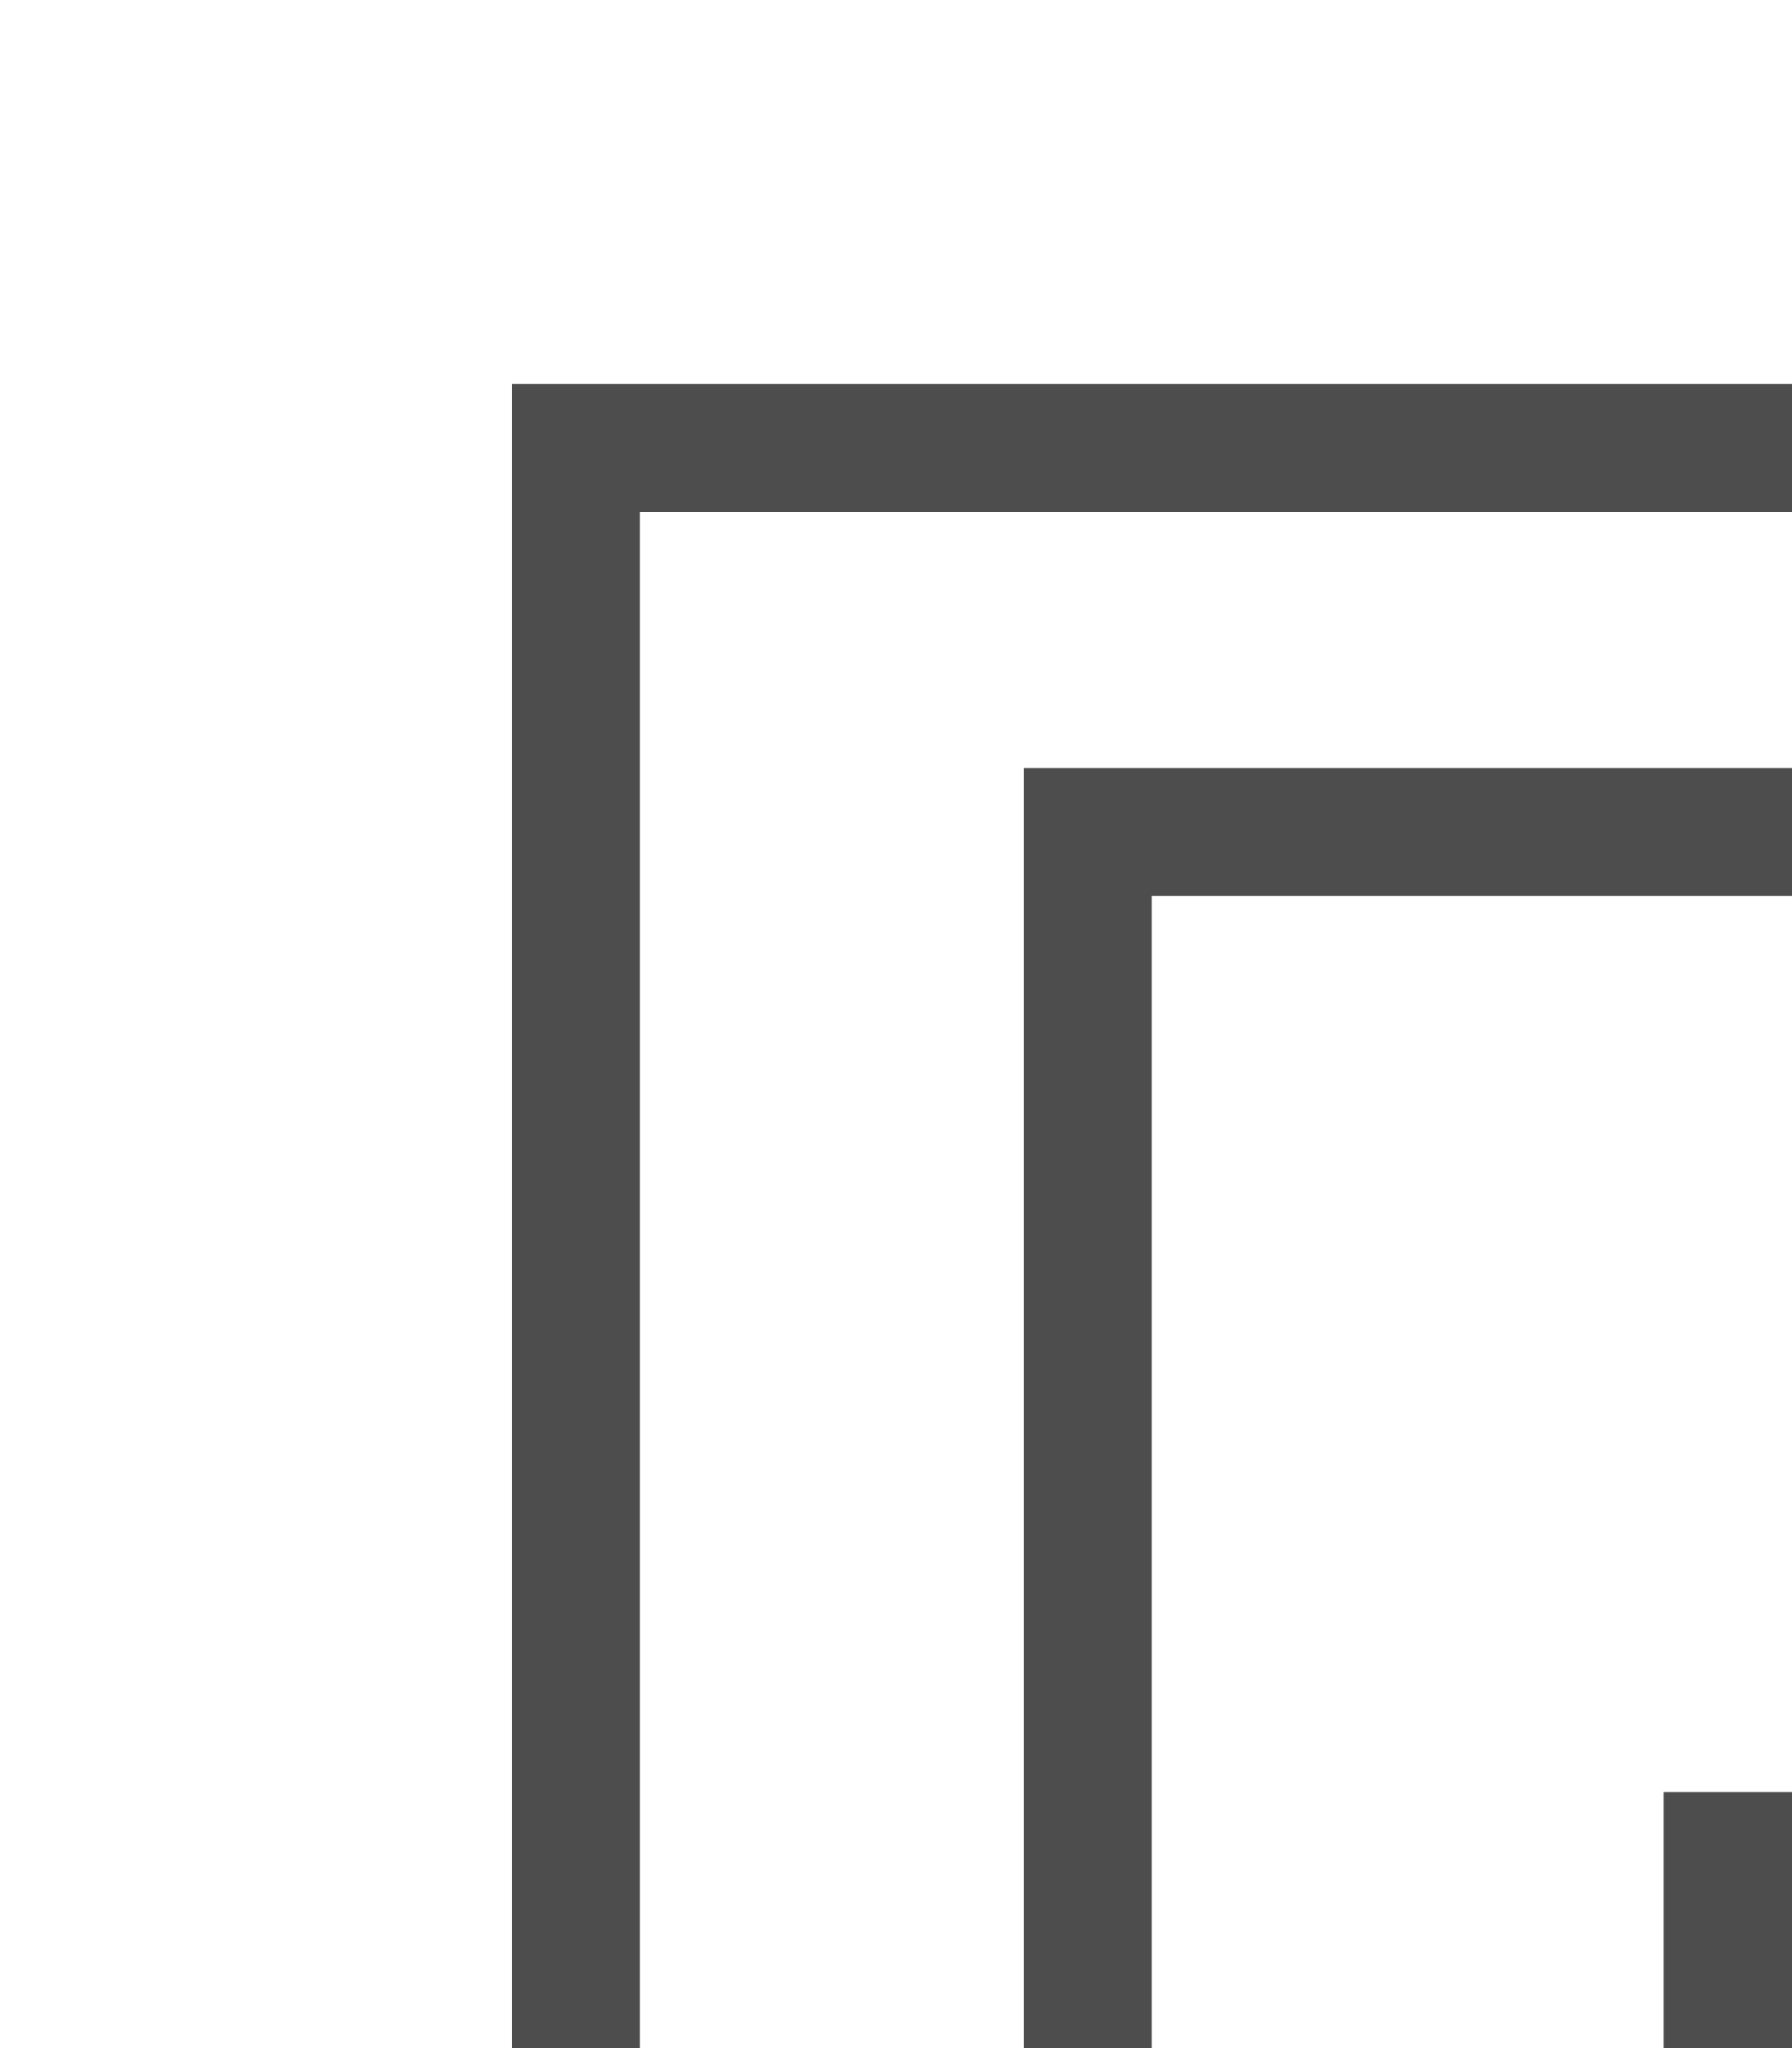
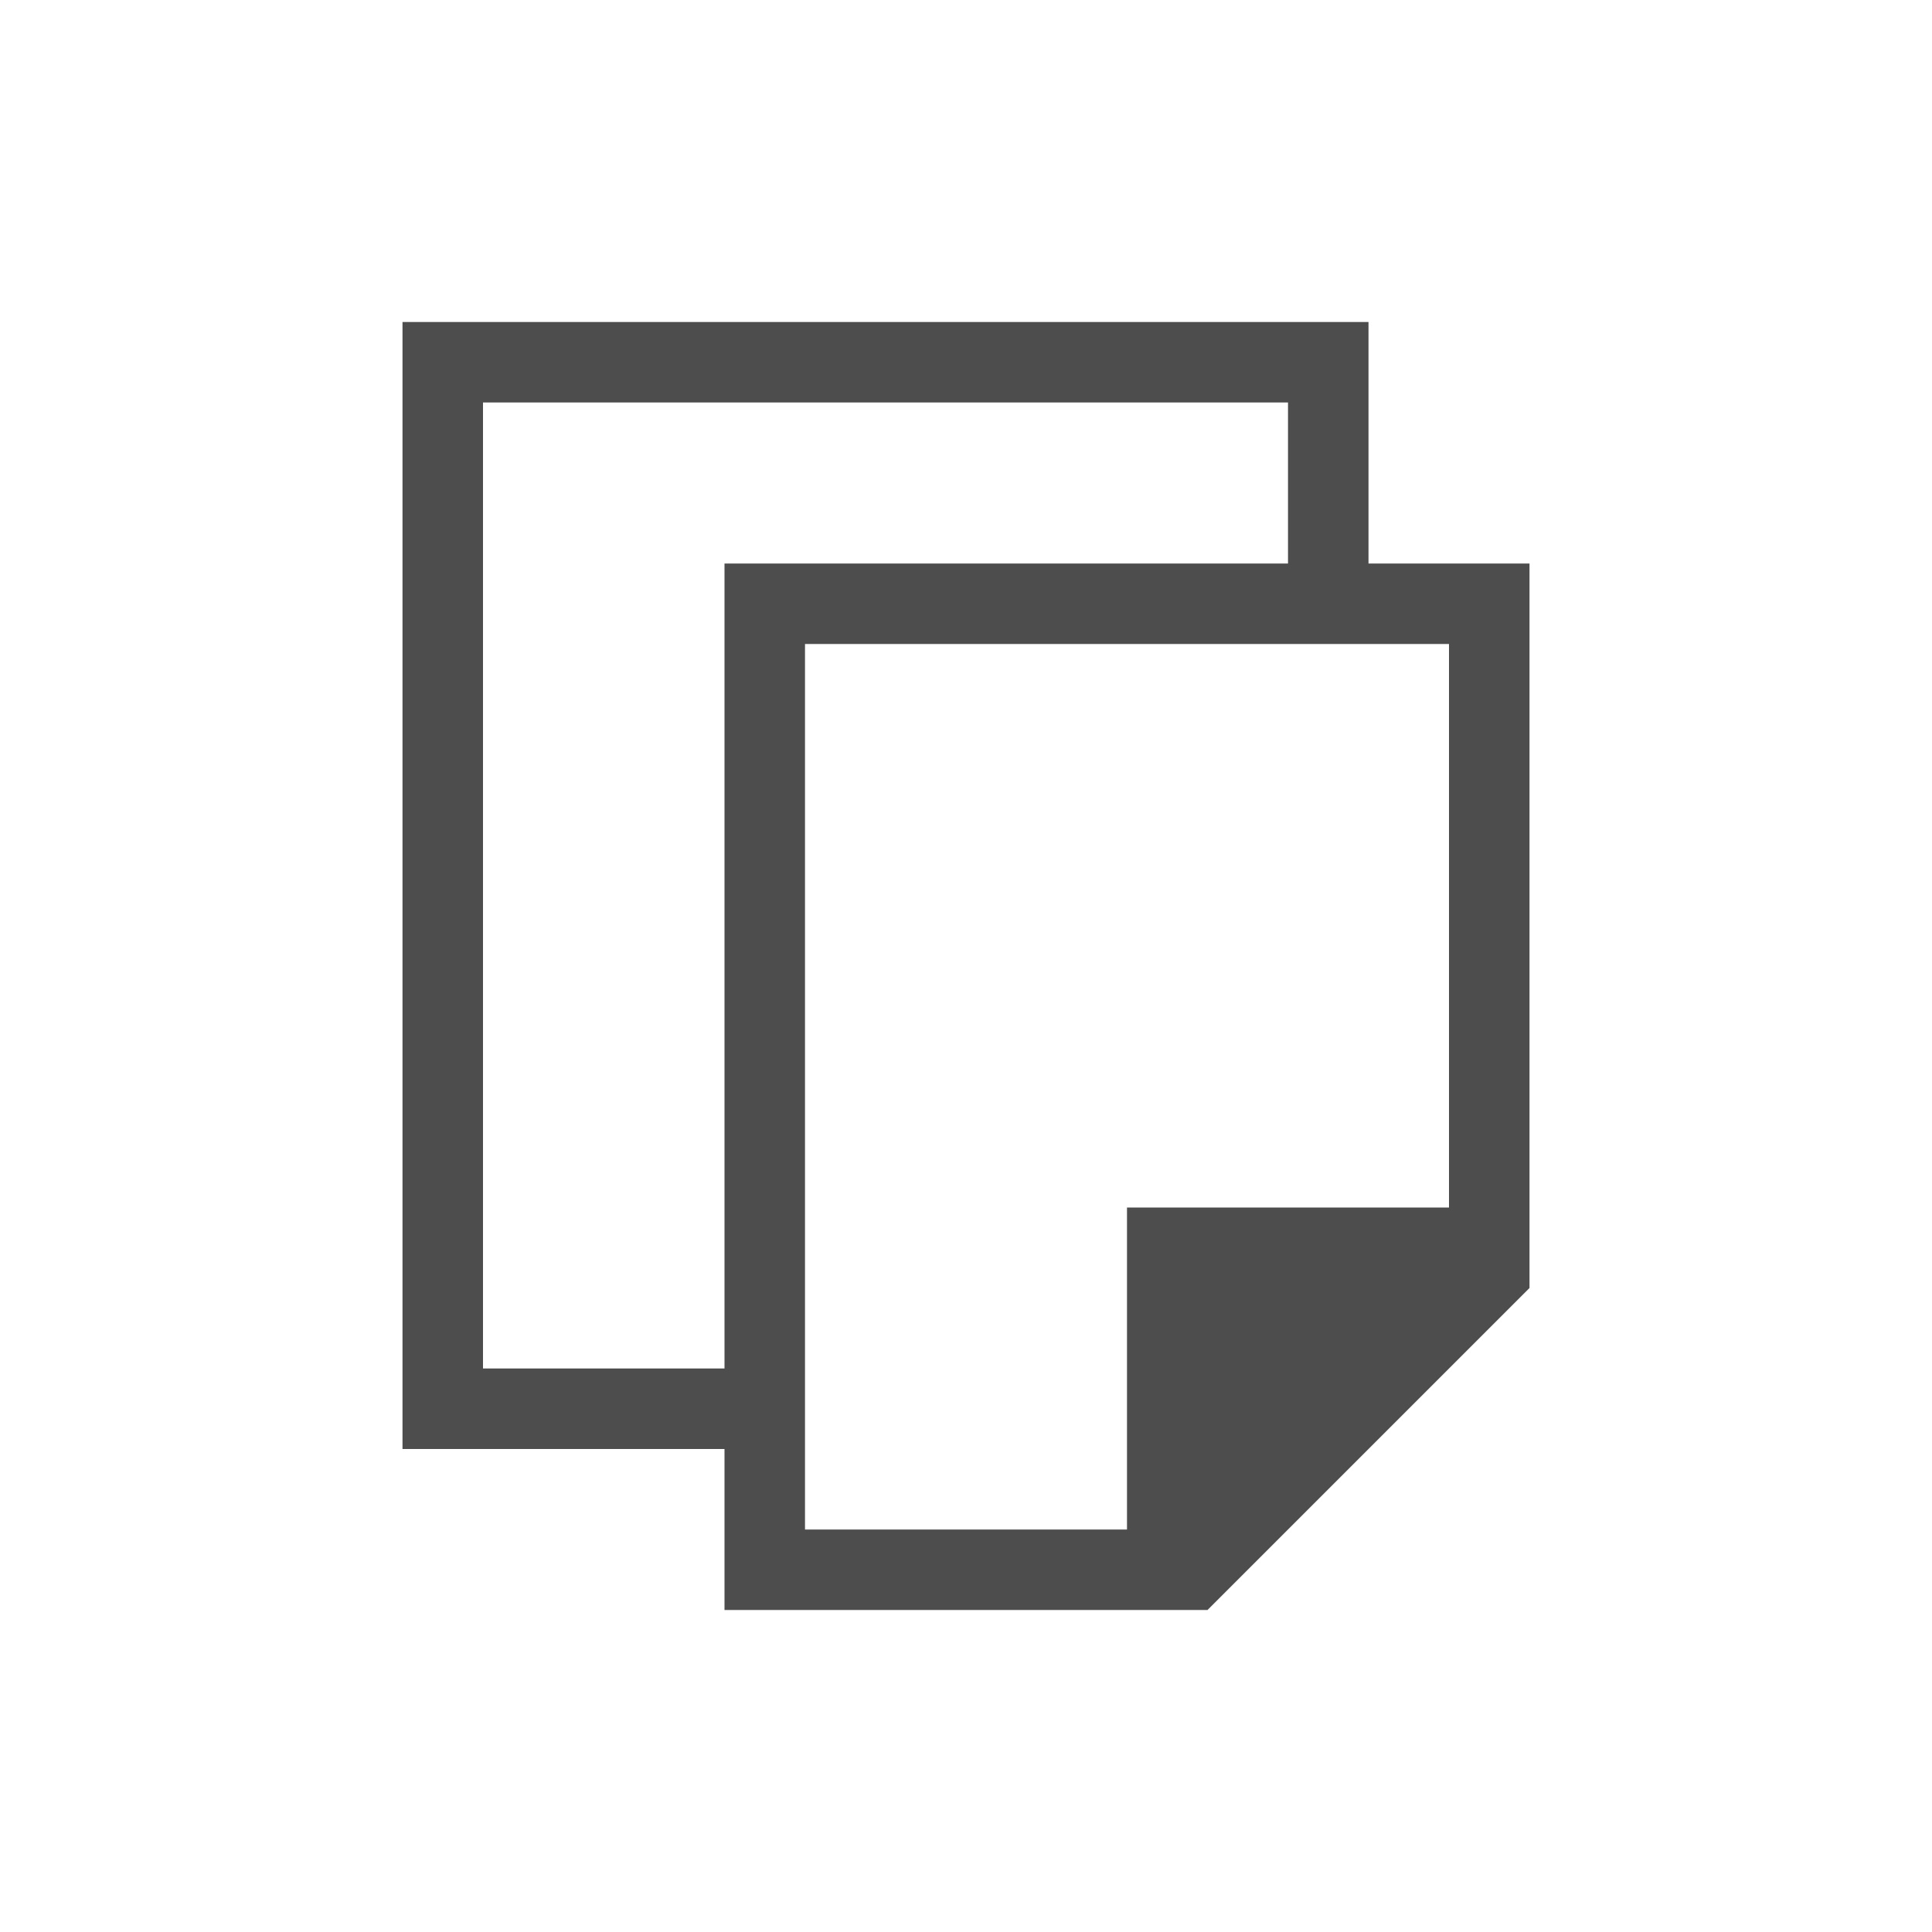
- <svg xmlns="http://www.w3.org/2000/svg" id="svg3979" version="1.1">
-   <defs id="defs3981">
+ <svg xmlns="http://www.w3.org/2000/svg" viewBox="0 0 24 24">
+   <defs id="defs3051">
    <style type="text/css" id="current-color-scheme">
      .ColorScheme-Text {
        color:#4d4d4d;
      }
-       .ColorScheme-Background {
-         color:#eff0f1;
-       }
-       .ColorScheme-Highlight {
-         color:#3daee9;
-       }
-       .ColorScheme-ViewText {
-         color:#31363b;
-       }
-       .ColorScheme-ViewBackground {
-         color:#fcfcfc;
-       }
-       .ColorScheme-ViewHover {
-         color:#93cee9;
-       }
-       .ColorScheme-ViewFocus{
-         color:#3daee9;
-       }
-       .ColorScheme-ButtonText {
-         color:#31363b;
-       }
-       .ColorScheme-ButtonBackground {
-         color:#eff0f1;
-       }
-       .ColorScheme-ButtonHover {
-         color:#93cee9;
-       }
-       .ColorScheme-ButtonFocus{
-         color:#3daee9;
-       }
      </style>
  </defs>
-   <g id="layer1" transform="translate(-601.7143,-517.2193)">
-     <path style="opacity:1;fill:currentColor;fill-opacity:1;stroke:none" d="M 4 3 L 4 4 L 4 17 L 5 17 L 7 17 L 8 17 L 8 18 L 8 19 L 14 19 L 18 15 L 18 14 L 18 7 L 18 6 L 16 6 L 16 3 L 15 3 L 5 3 L 4 3 z M 5 4 L 15 4 L 15 6 L 8 6 L 8 7 L 8 16 L 7 16 L 5 16 L 5 4 z M 9 7 L 17 7 L 17 14 L 14 14 L 13 14 L 13 15 L 13 18 L 9 18 L 9 7 z " transform="translate(601.7143,517.2193)" id="rect4147" class="ColorScheme-Text" />
-   </g>
+   <path style="fill:currentColor;fill-opacity:1;stroke:none" d="m4 3v1 13h1 2 1v1 1h6l4-4v-1-7-1h-2v-3h-1-10-1m1 1h10v2h-7v1 9h-1-2v-12m4 3h8v7h-3-1v1 3h-4v-11" class="ColorScheme-Text" transform="translate(1,1)" />
</svg>
